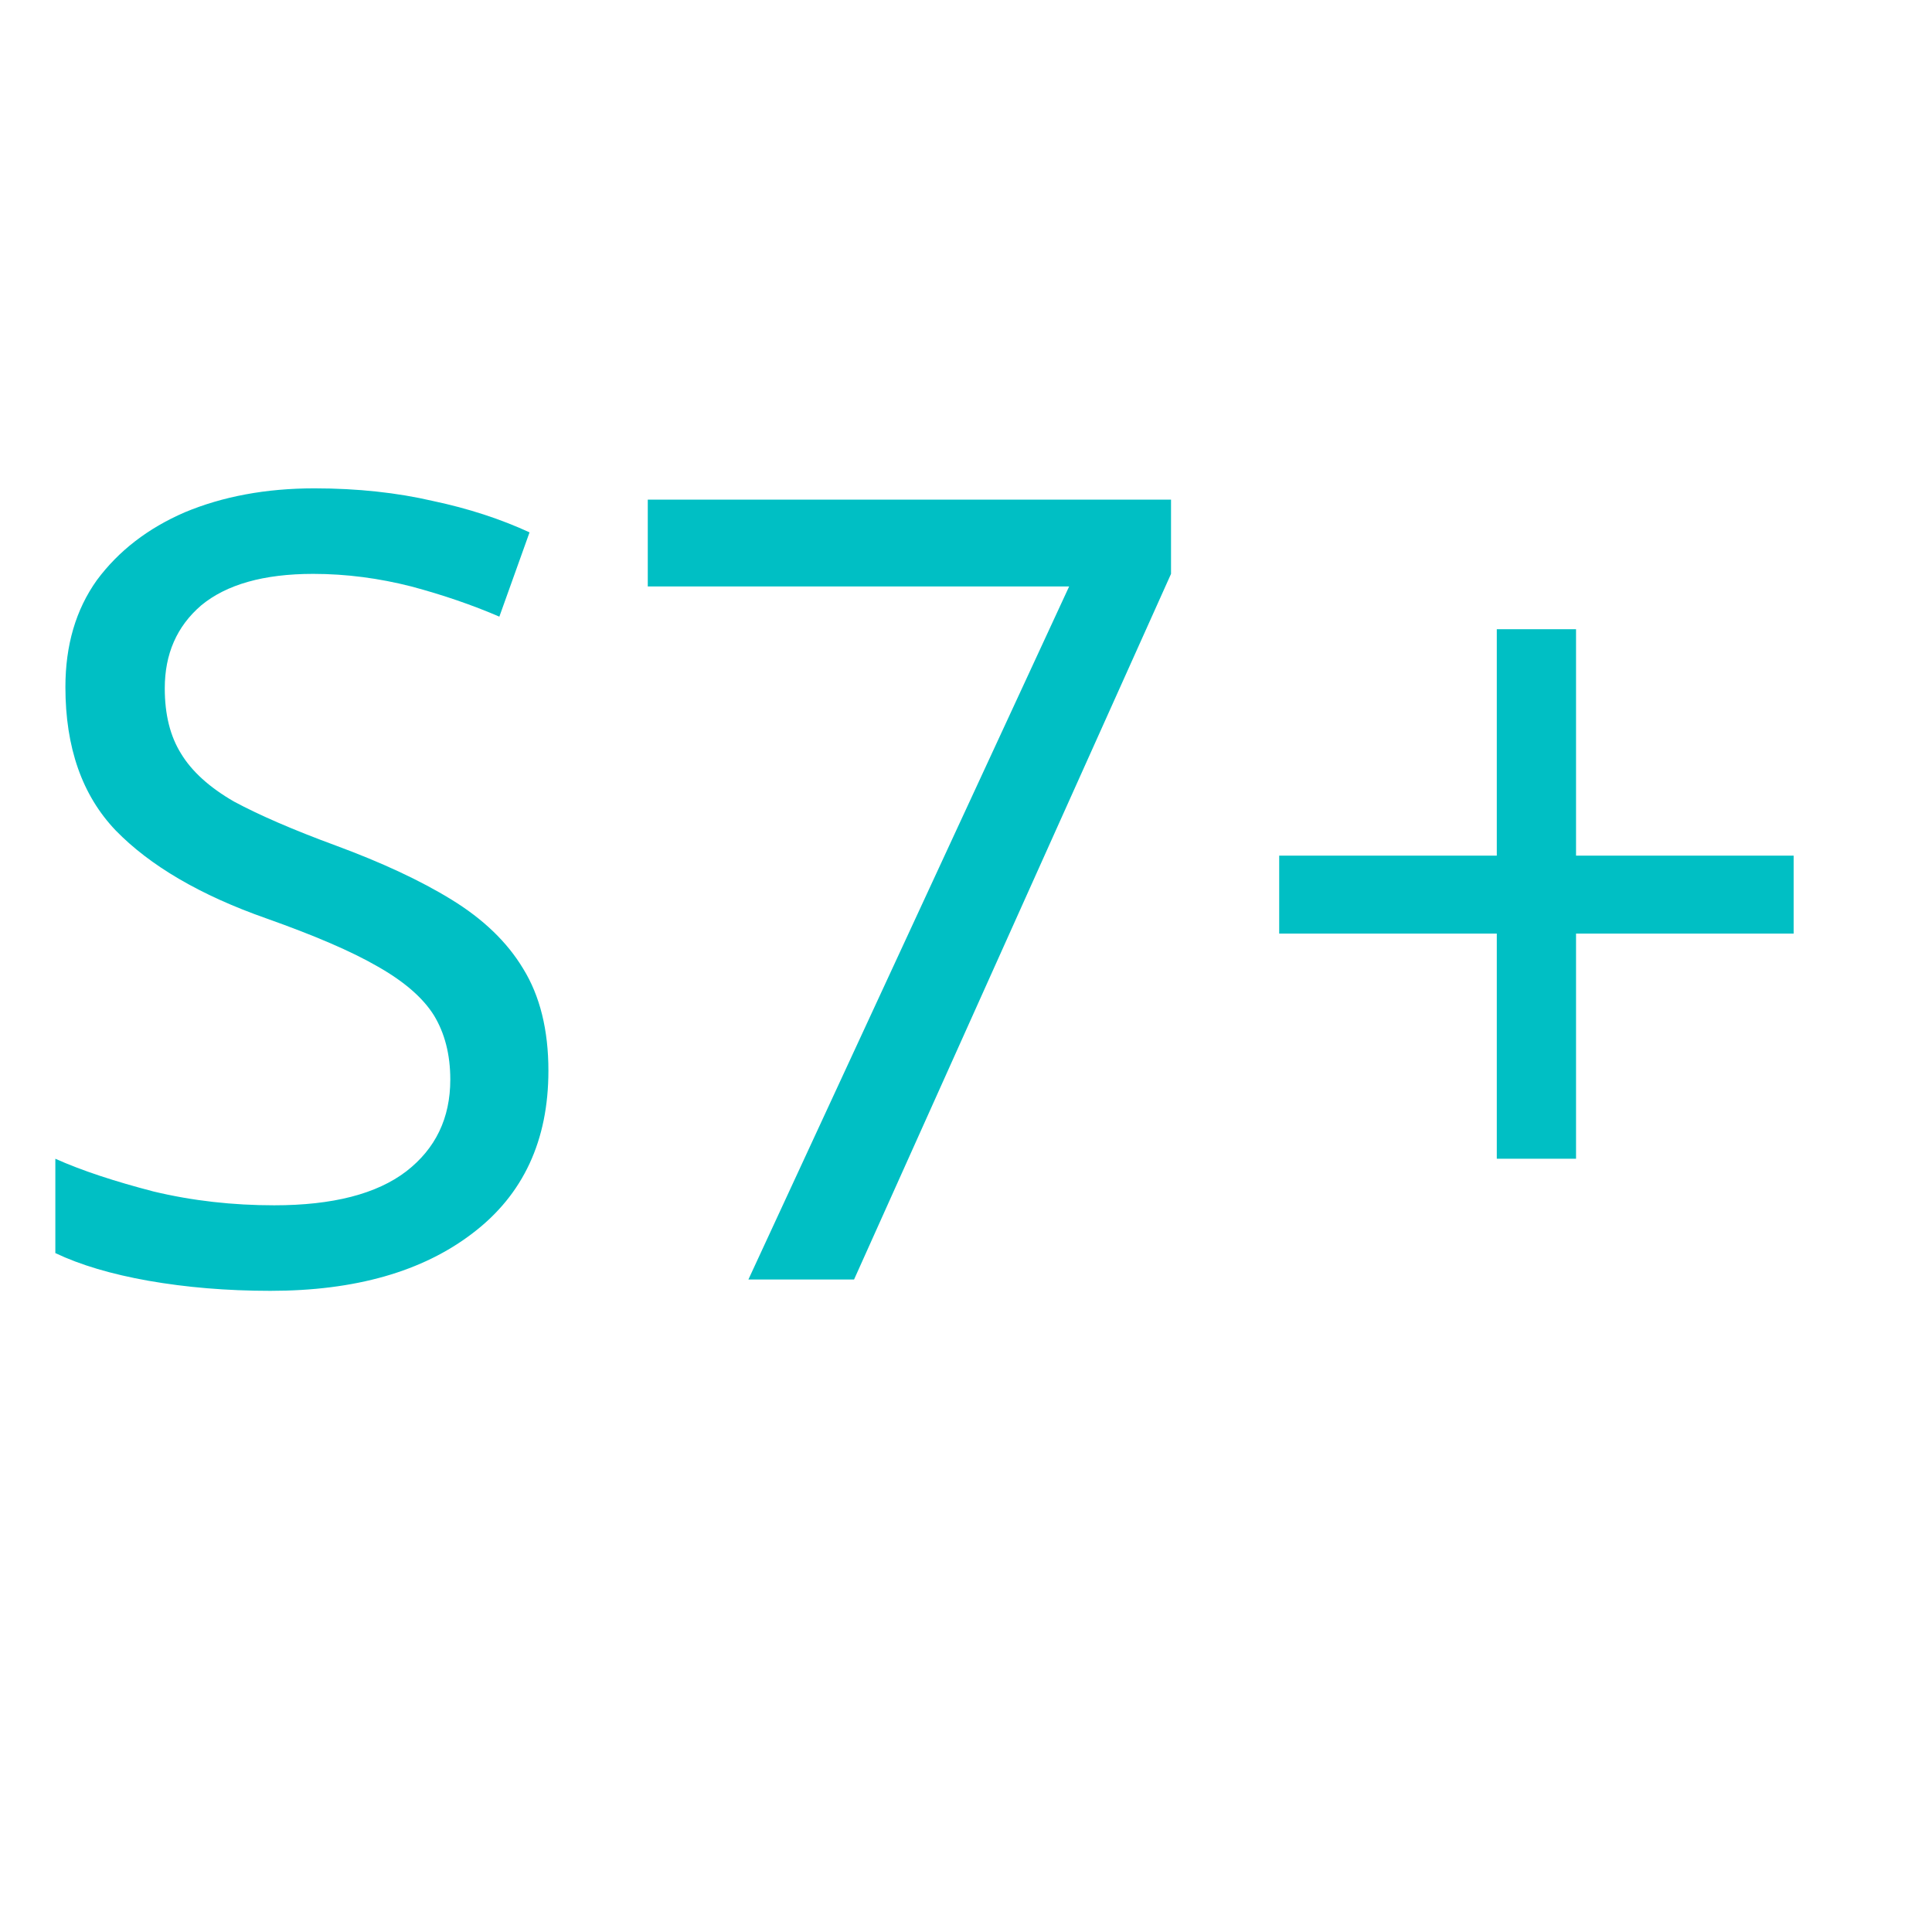
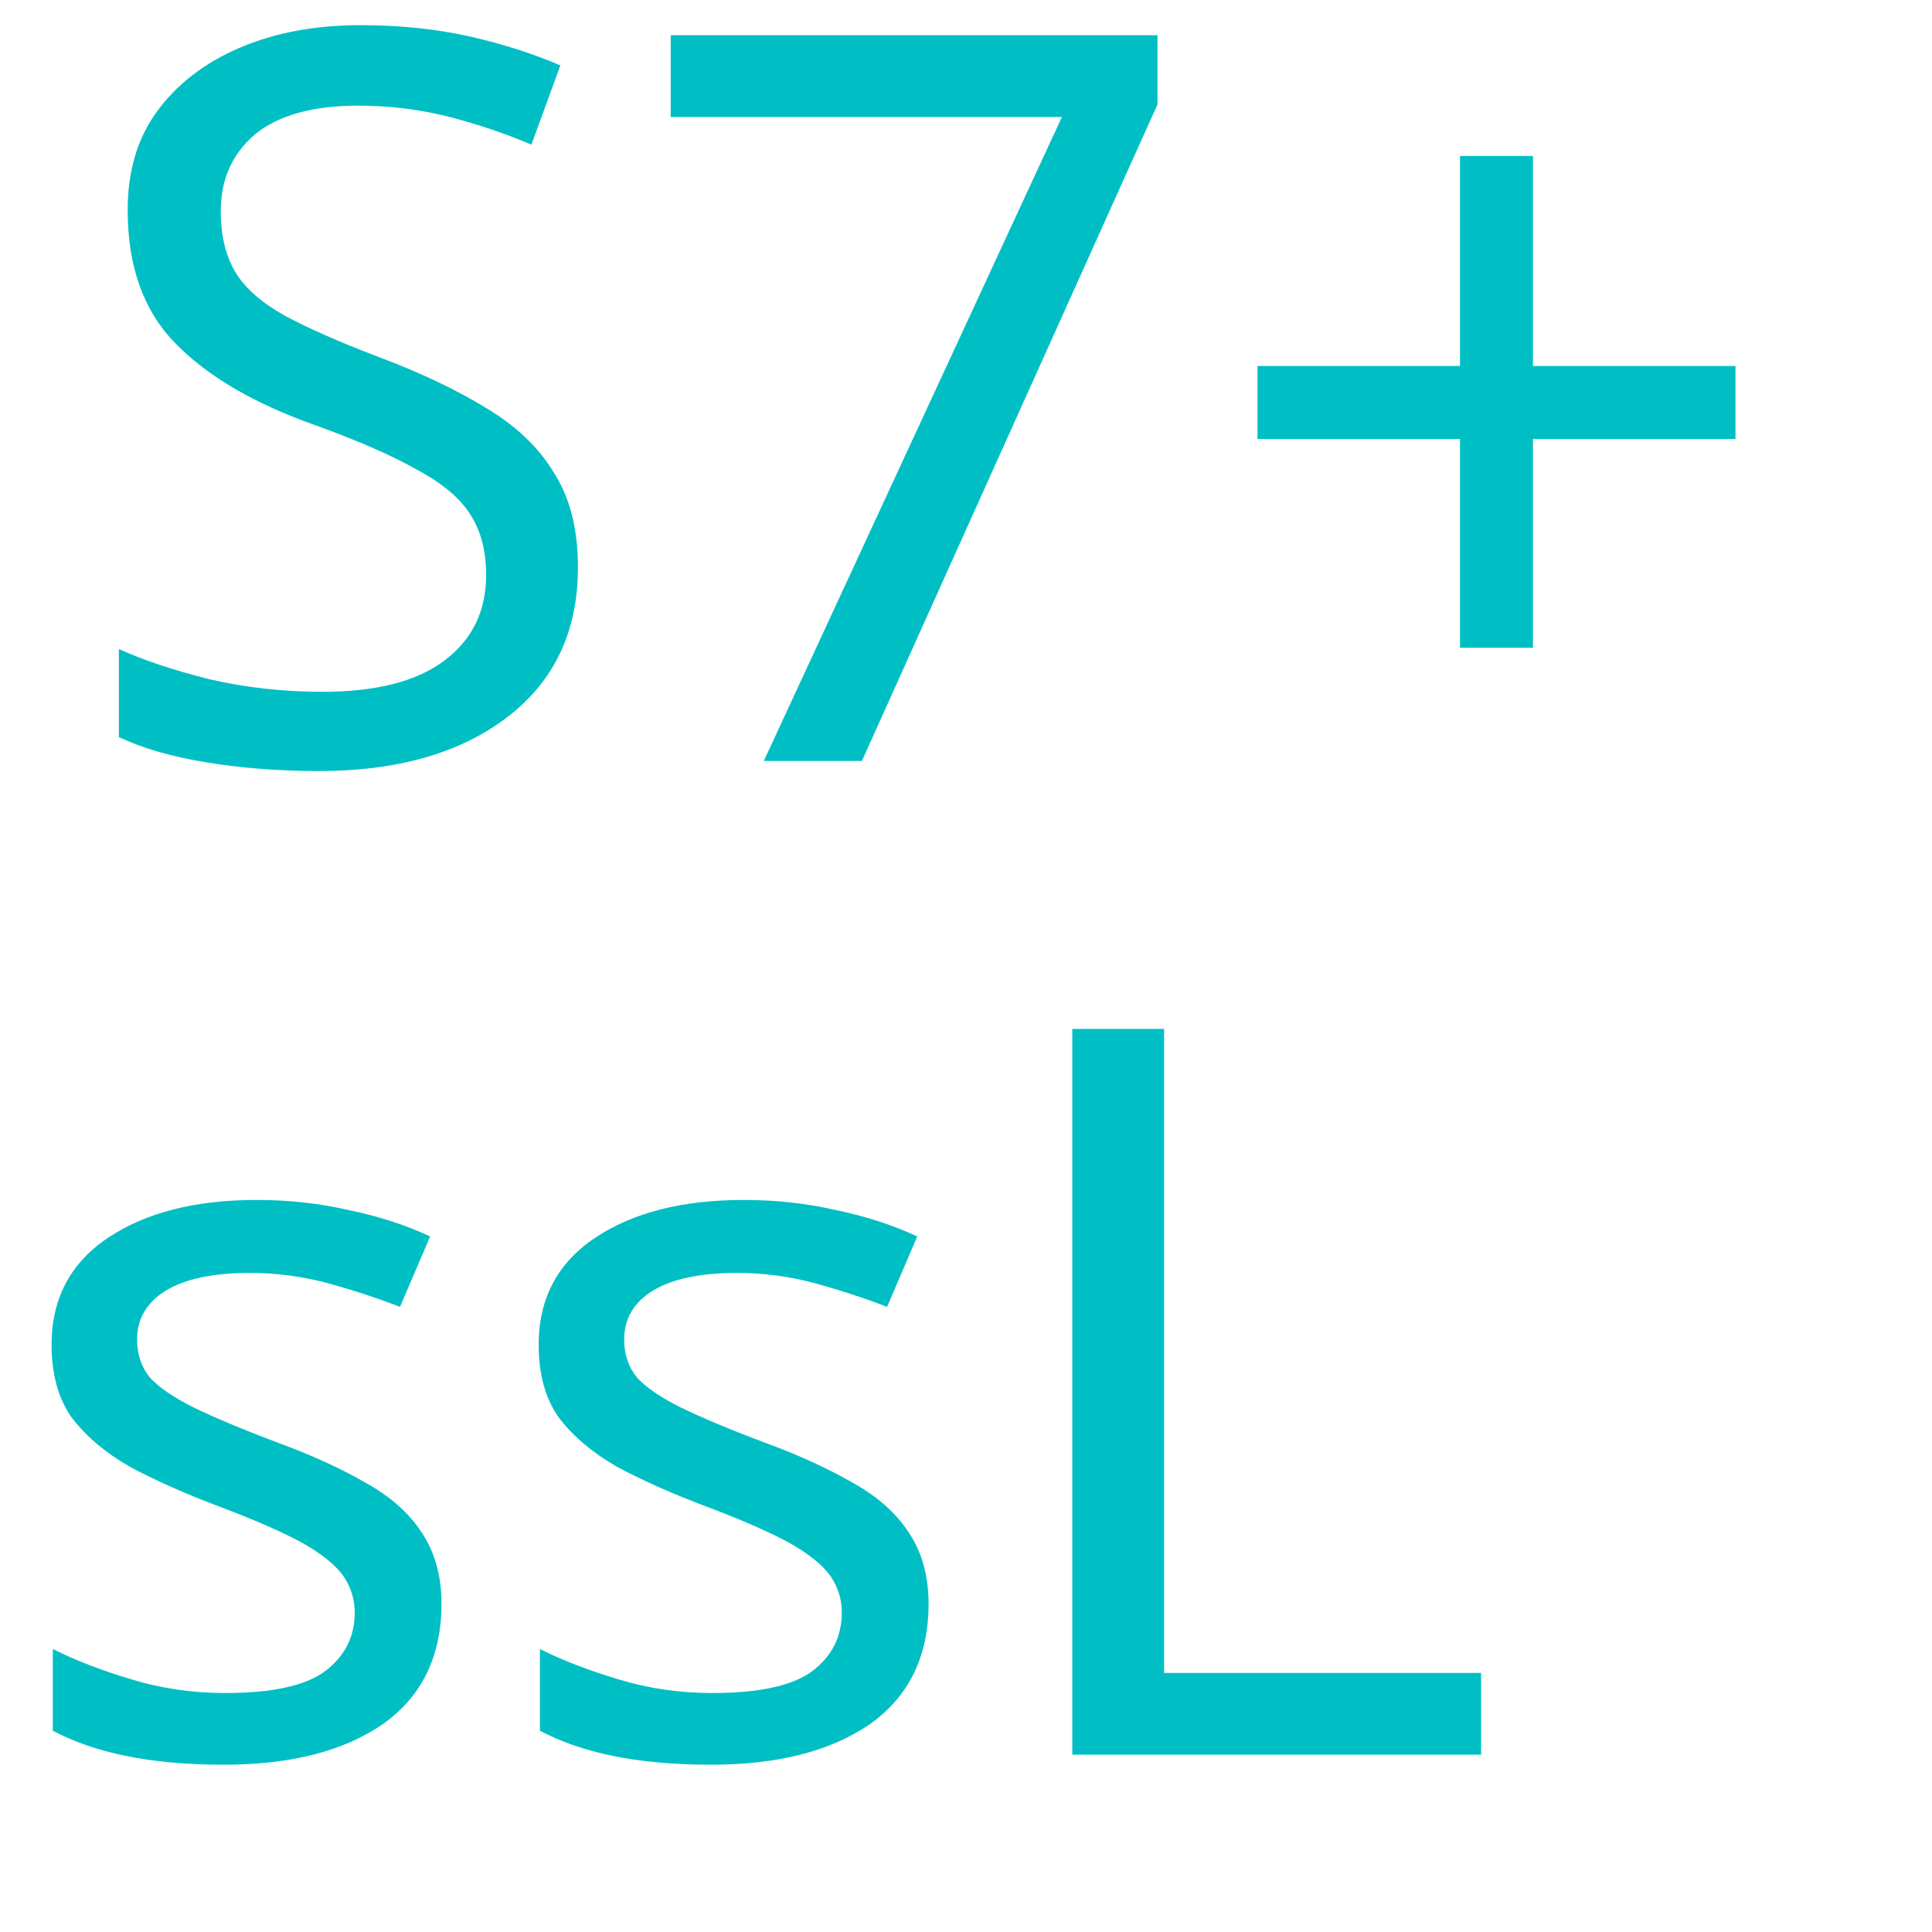
<svg xmlns="http://www.w3.org/2000/svg" version="1.1" width="51.2" height="51.2" viewBox="0 0 24 24" id="svg2">
  <defs id="defs10" />
-   <text xml:space="preserve" style="font-size:13.575px;font-family:FE-Font;-inkscape-font-specification:FE-Font;writing-mode:lr-tb;direction:ltr;fill:#00bfc4;fill-opacity:1;stroke:none;stroke-width:8.858;stroke-linejoin:round" x="4.1202126e-09" y="15.896" id="text10">
-     <tspan id="tspan10" style="fill:#00bfc4;fill-opacity:1;stroke:none;stroke-width:8.858" x="4.1202126e-09" y="15.896">S7+</tspan>
-   </text>
+   <g id="g11">
+     <text xml:space="preserve" style="font-size:12.632px;font-family:FE-Font;-inkscape-font-specification:FE-Font;writing-mode:lr-tb;direction:ltr;fill:#00bfc4;fill-opacity:1;stroke:none;stroke-width:8.858;stroke-linejoin:round" x="0.834" y="9.454" id="text10">
+       <tspan id="tspan10" style="fill:#00bfc4;fill-opacity:1;stroke:none;stroke-width:8.858" x="0.834" y="9.454">S7+</tspan>
+     </text>
+     <text xml:space="preserve" style="font-size:12.632px;font-family:FE-Font;-inkscape-font-specification:FE-Font;writing-mode:lr-tb;direction:ltr;fill:#00bfc4;fill-opacity:1;stroke:none;stroke-width:8.858;stroke-linejoin:round" x="-1.3969839e-08" y="21.797" id="text11">
+       <tspan id="tspan11" style="fill:#00bfc4;fill-opacity:1;stroke:none;stroke-width:8.858" x="-1.3969839e-08" y="21.797">ssL</tspan>
+     </text>
+   </g>
</svg>
